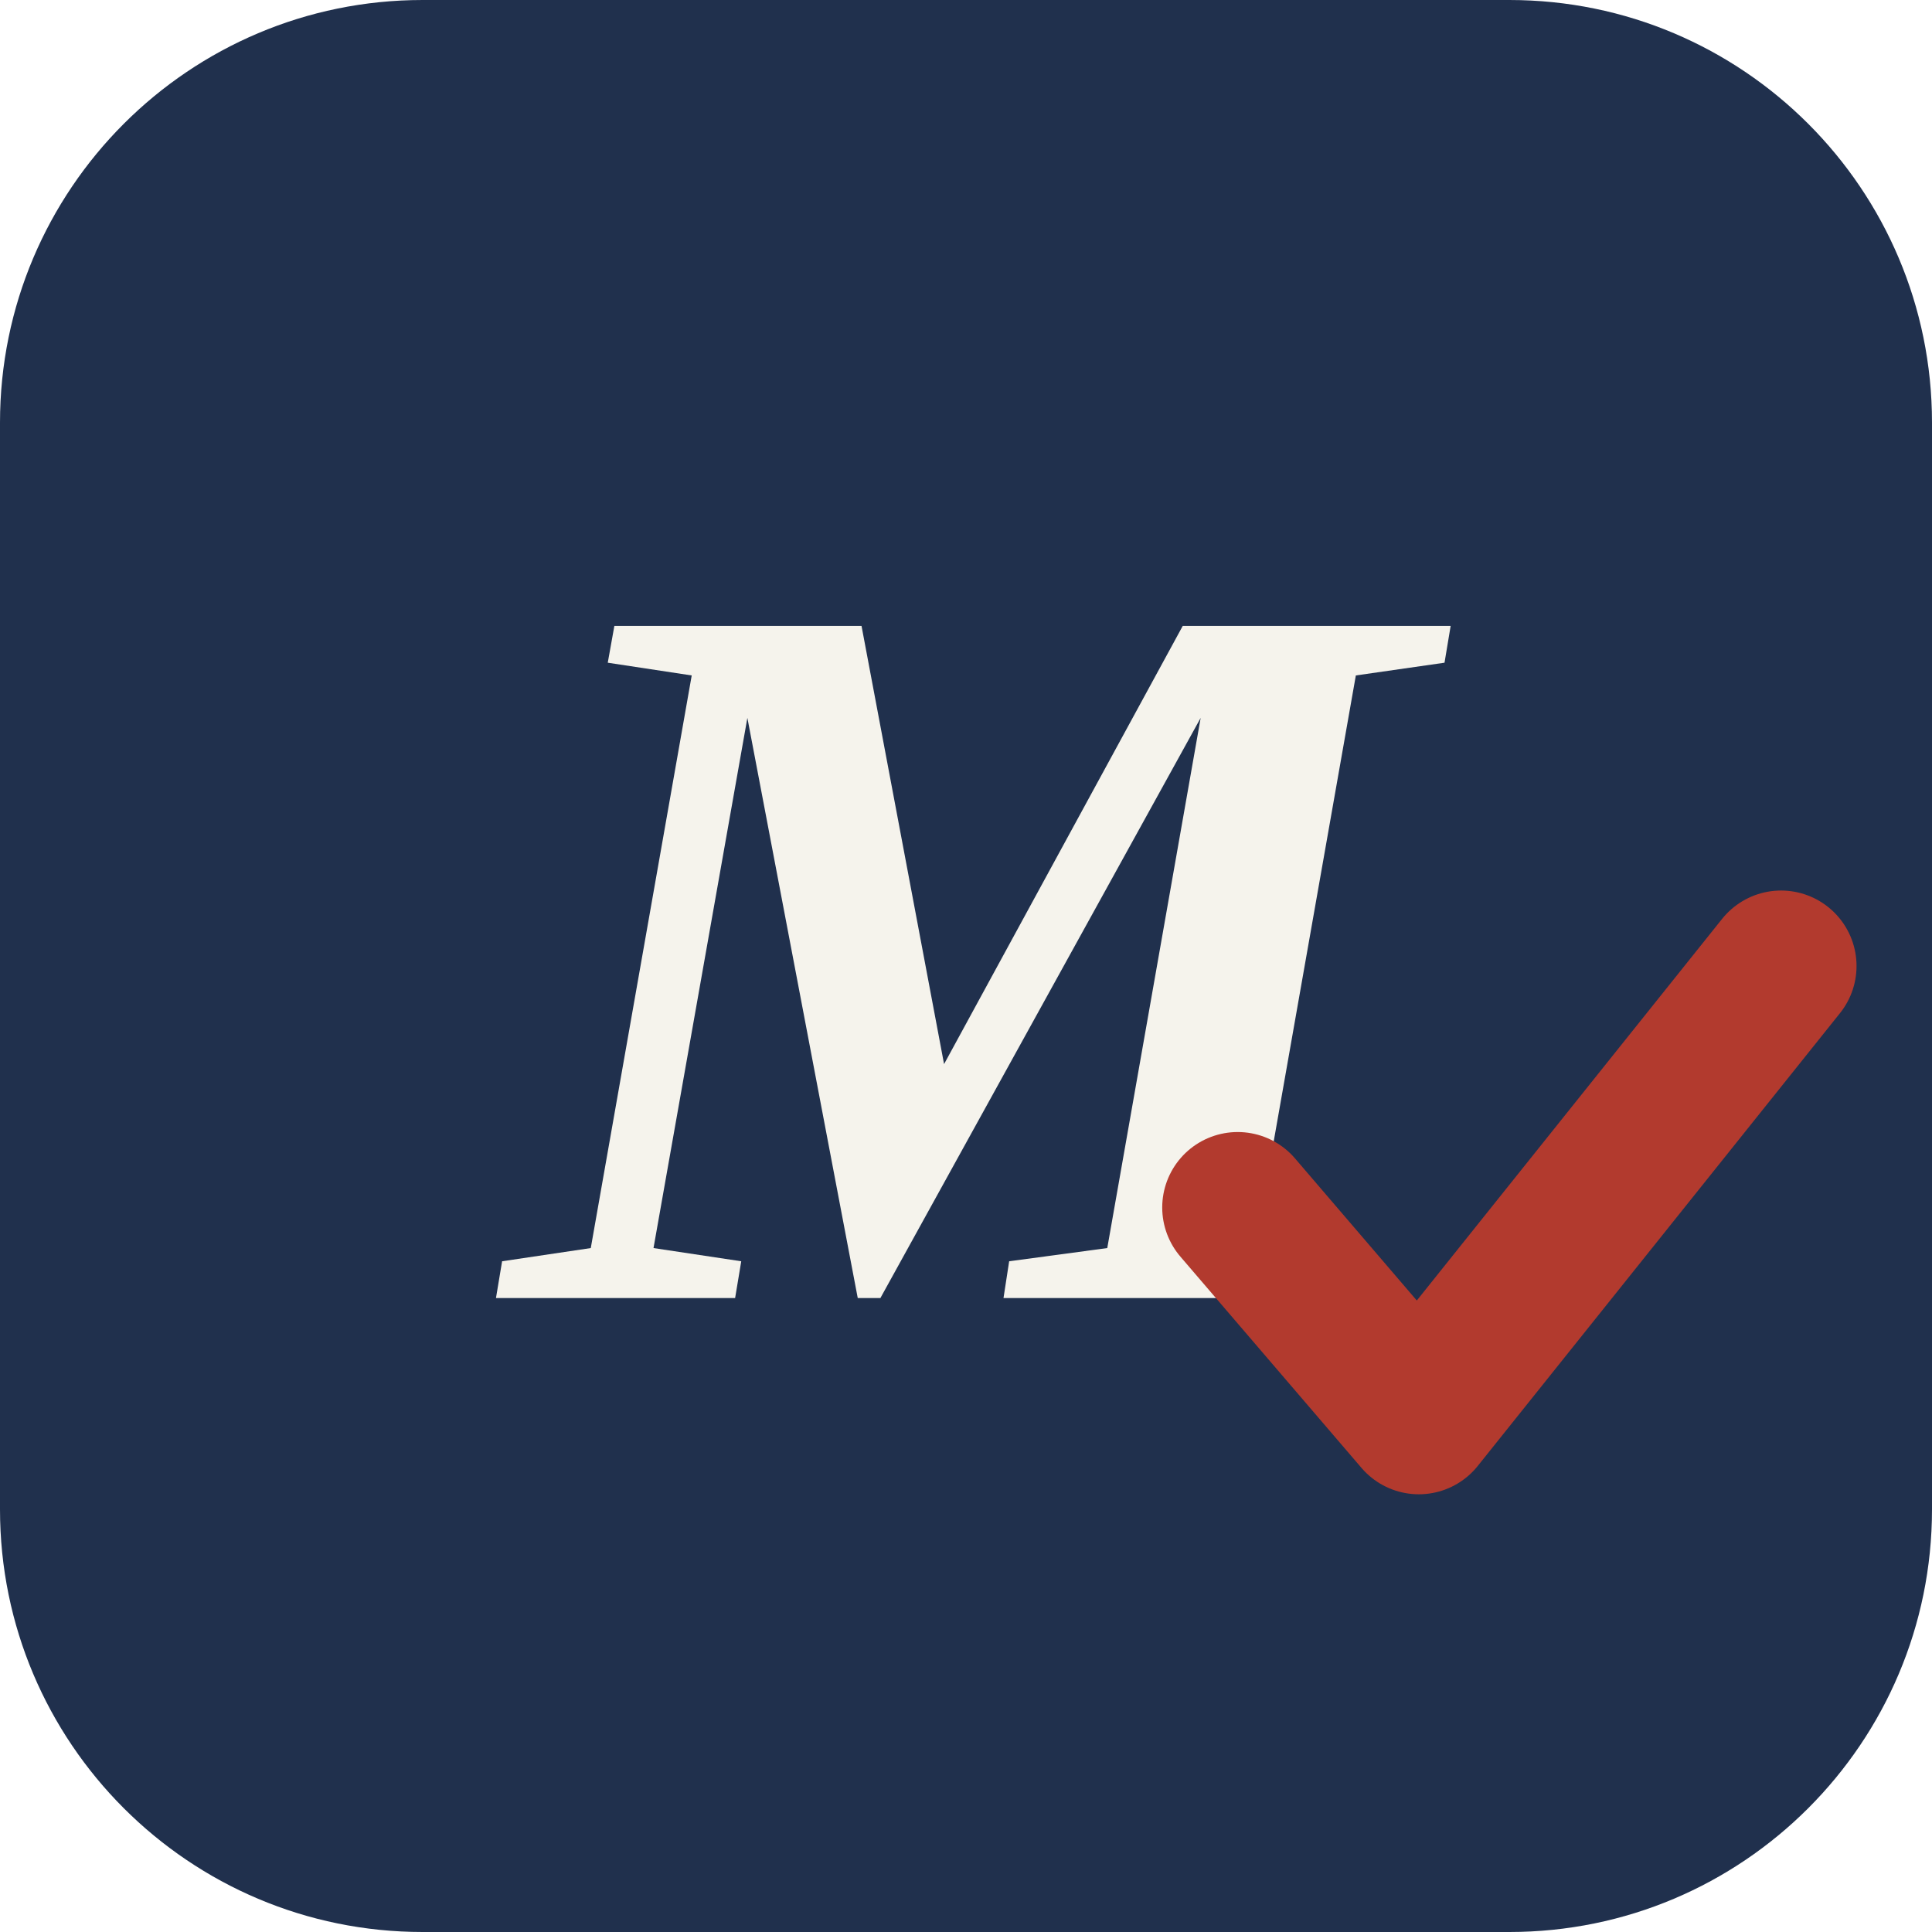
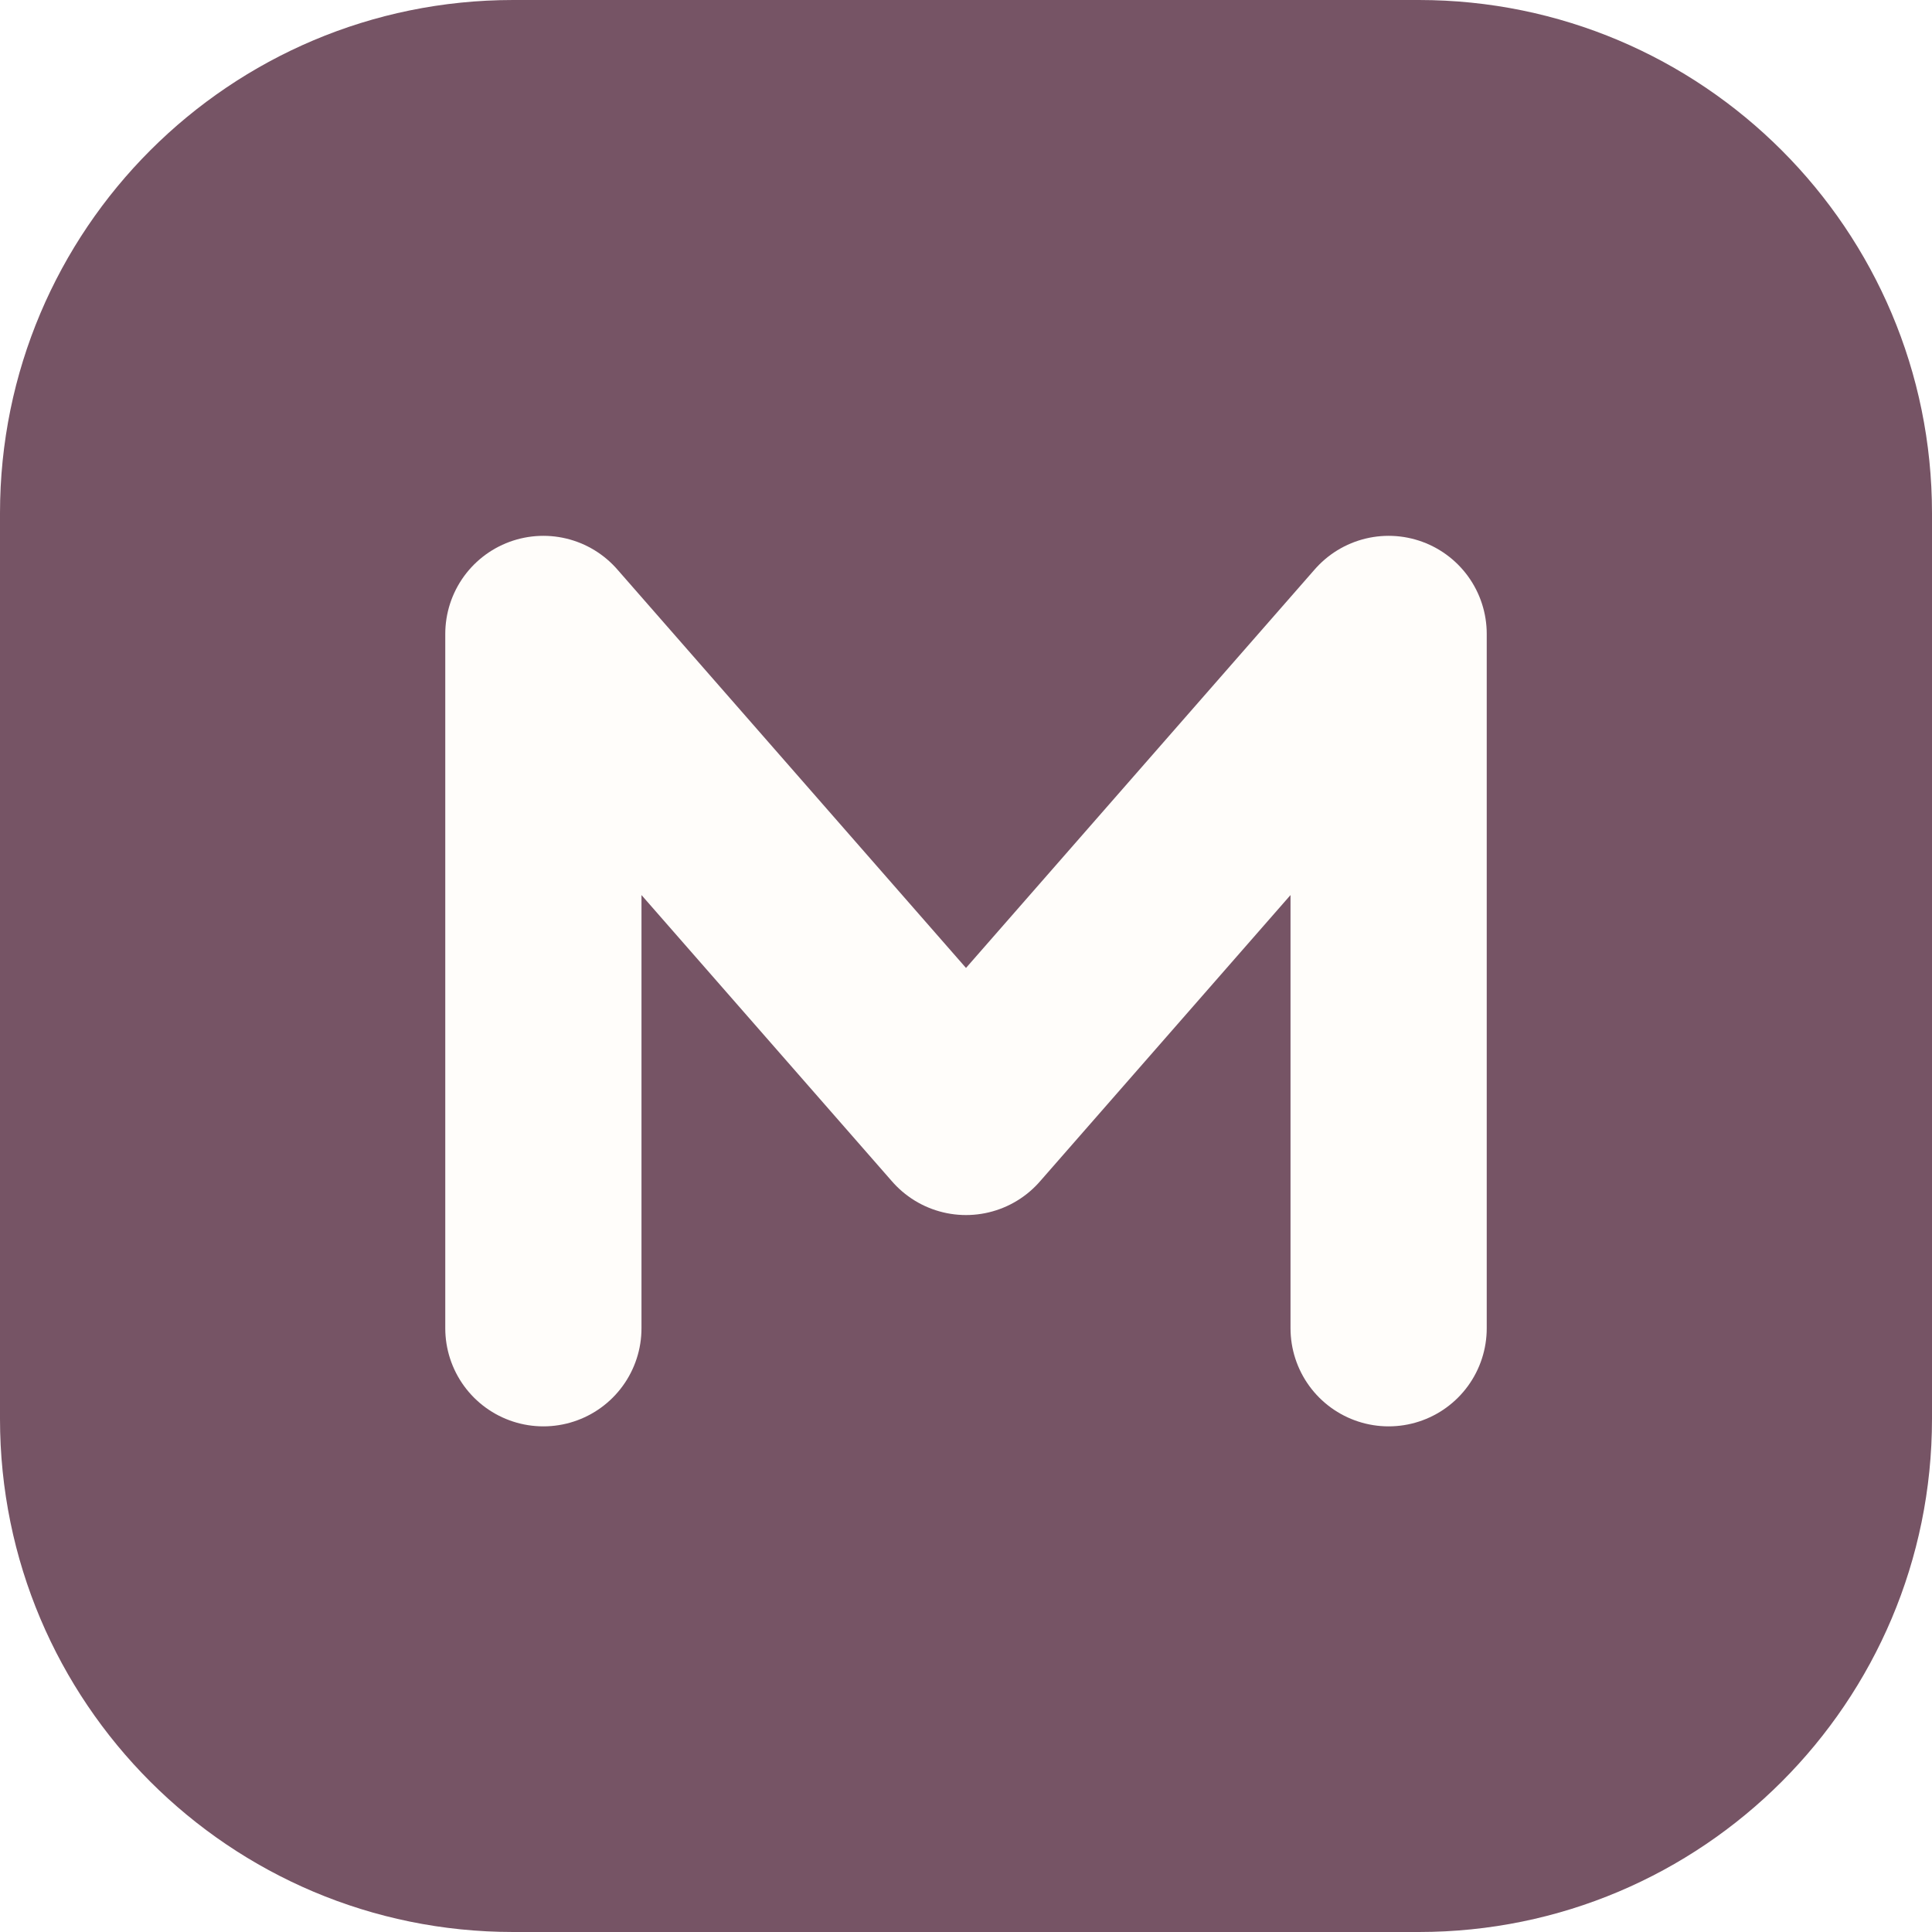
- <svg xmlns="http://www.w3.org/2000/svg" width="64" height="64" viewBox="0 0 64 64" role="img" aria-label="Логотип: буква A с пометкой красной ручкой">
-   <rect width="64" height="64" rx="14" fill="#20304D" />
-   <text x="32" y="43" text-anchor="middle" font-family="Georgia, 'Times New Roman', serif" font-style="italic" font-weight="600" font-size="34" fill="#F5F3EC">М</text>
-   <path d="M41 40 l6 7 l12 -15" stroke="#B23A2E" stroke-width="5" fill="none" stroke-linecap="round" stroke-linejoin="round" />
+ <svg xmlns="http://www.w3.org/2000/svg" width="64" height="64" viewBox="0 0 64 64">
+   <rect width="64" height="64" rx="17" fill="#765465" />
+   <path d="M18 44V21L32 37L46 21V44" fill="none" stroke="#FFFDFA" stroke-width="6.5" stroke-linecap="round" stroke-linejoin="round" />
</svg>
